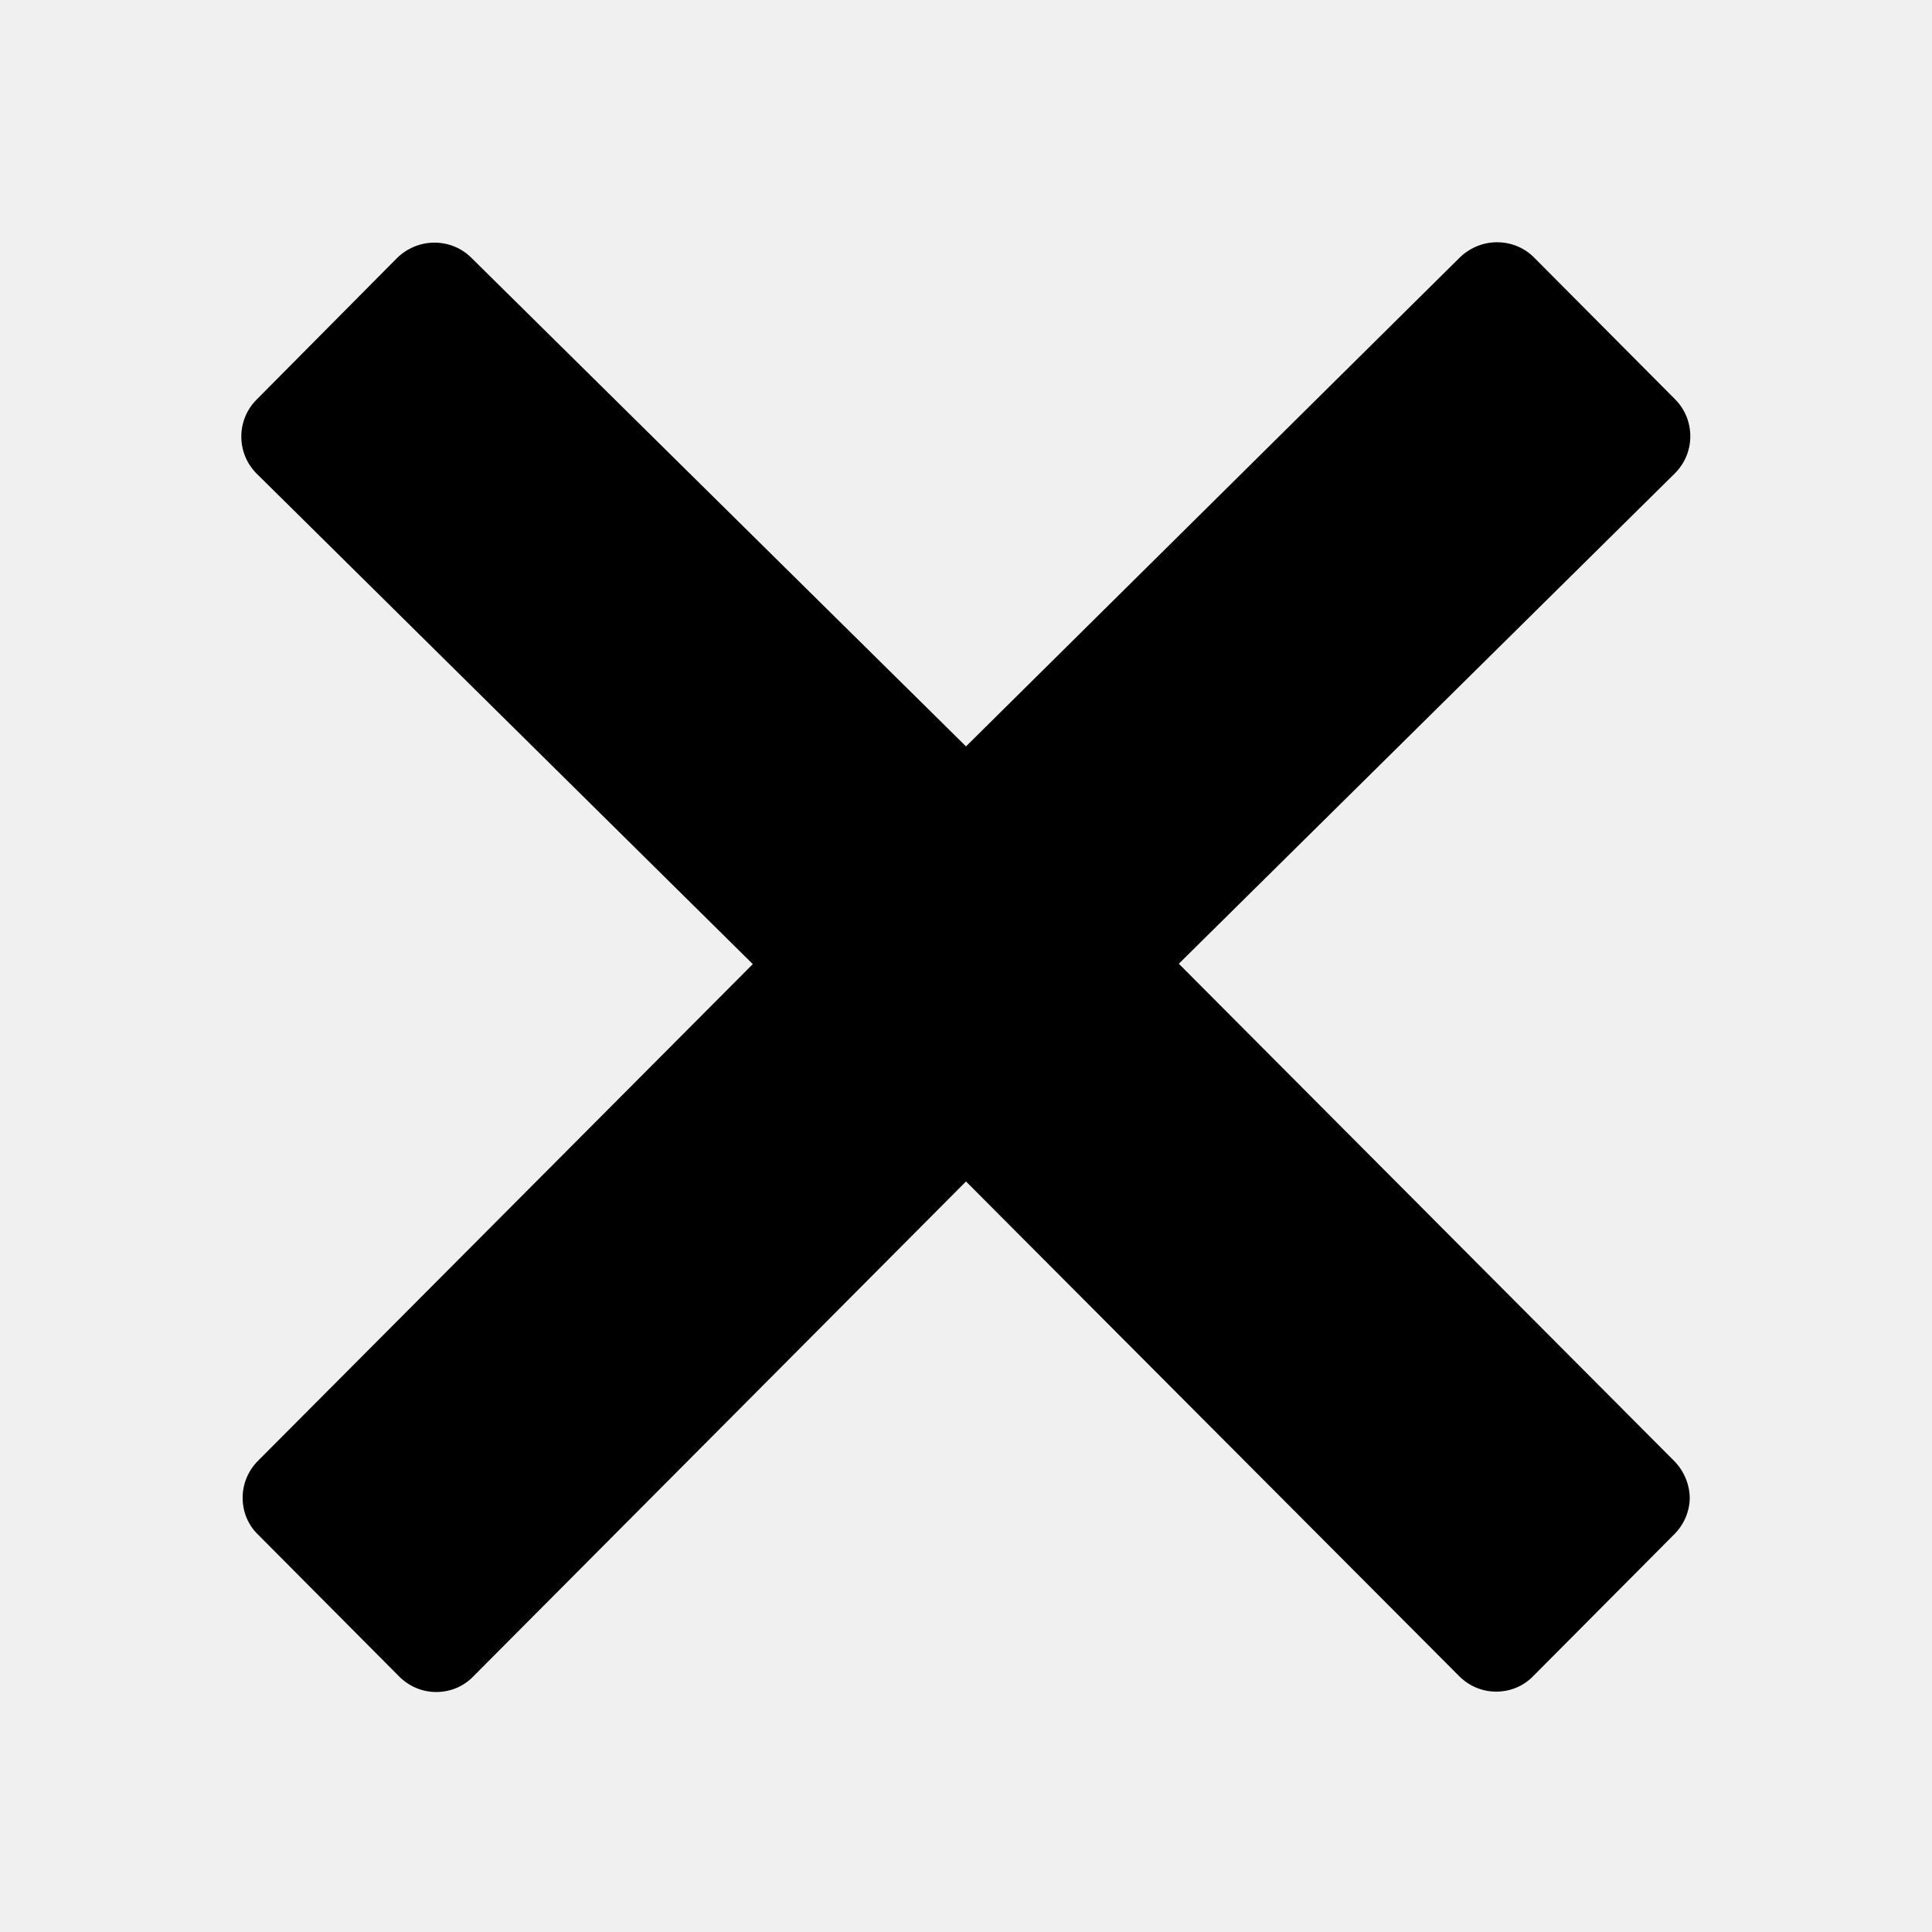
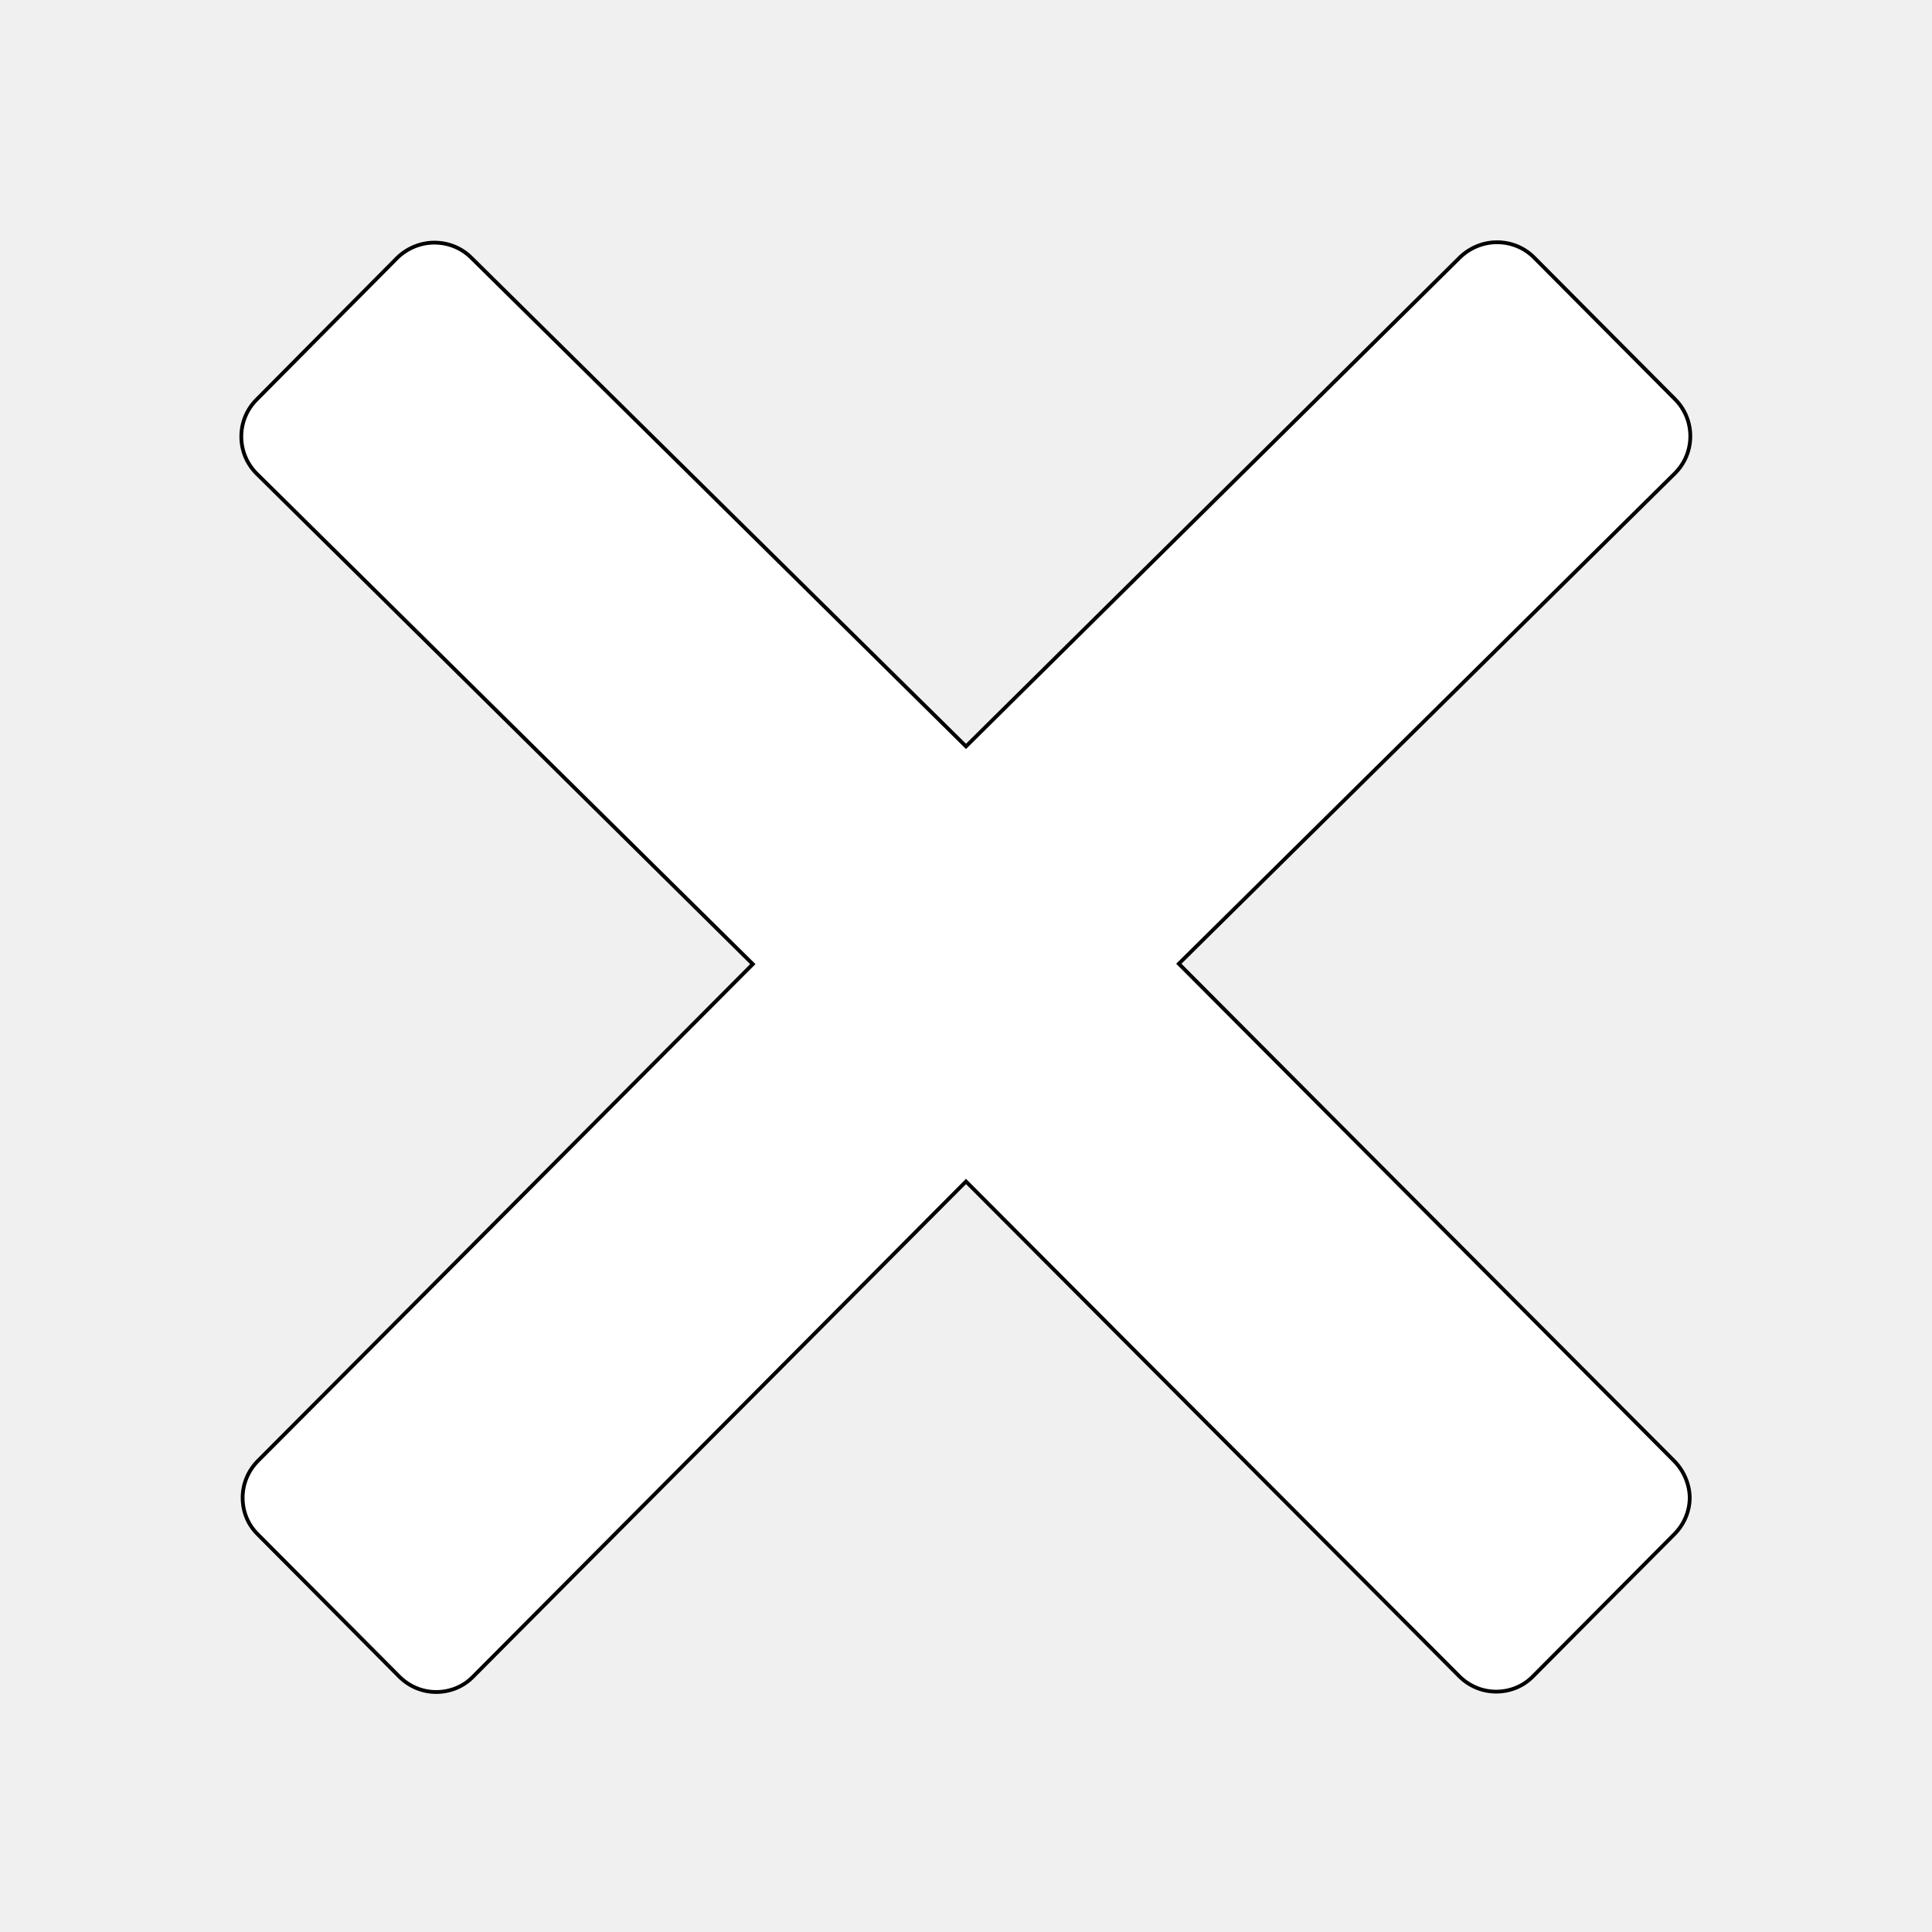
- <svg xmlns="http://www.w3.org/2000/svg" height="512px" id="Layer_1" style="enable-background:new 0 0 512 512;" version="1.1" viewBox="0 0 512 512" width="512px" xml:space="preserve">
+ <svg xmlns="http://www.w3.org/2000/svg" fill="white" stroke="black" id="Layer_1" version="1.1" viewBox="0 0 512 512" xml:space="preserve">
  <path d="M443.6,387.1L312.4,255.4l131.5-130c5.4-5.4,5.4-14.2,0-19.6l-37.4-37.6c-2.6-2.6-6.1-4-9.8-4c-3.7,0-7.2,1.5-9.8,4  L256,197.8L124.9,68.3c-2.6-2.6-6.1-4-9.8-4c-3.7,0-7.2,1.5-9.8,4L68,105.9c-5.4,5.4-5.4,14.2,0,19.6l131.5,130L68.4,387.1  c-2.6,2.6-4.1,6.1-4.1,9.8c0,3.7,1.4,7.2,4.1,9.8l37.4,37.6c2.7,2.7,6.2,4.1,9.8,4.1c3.5,0,7.1-1.3,9.8-4.1L256,313.1l130.7,131.1  c2.7,2.7,6.2,4.1,9.8,4.1c3.5,0,7.1-1.3,9.8-4.1l37.4-37.6c2.6-2.6,4.1-6.1,4.1-9.8C447.7,393.2,446.2,389.7,443.6,387.1z" />
</svg>
